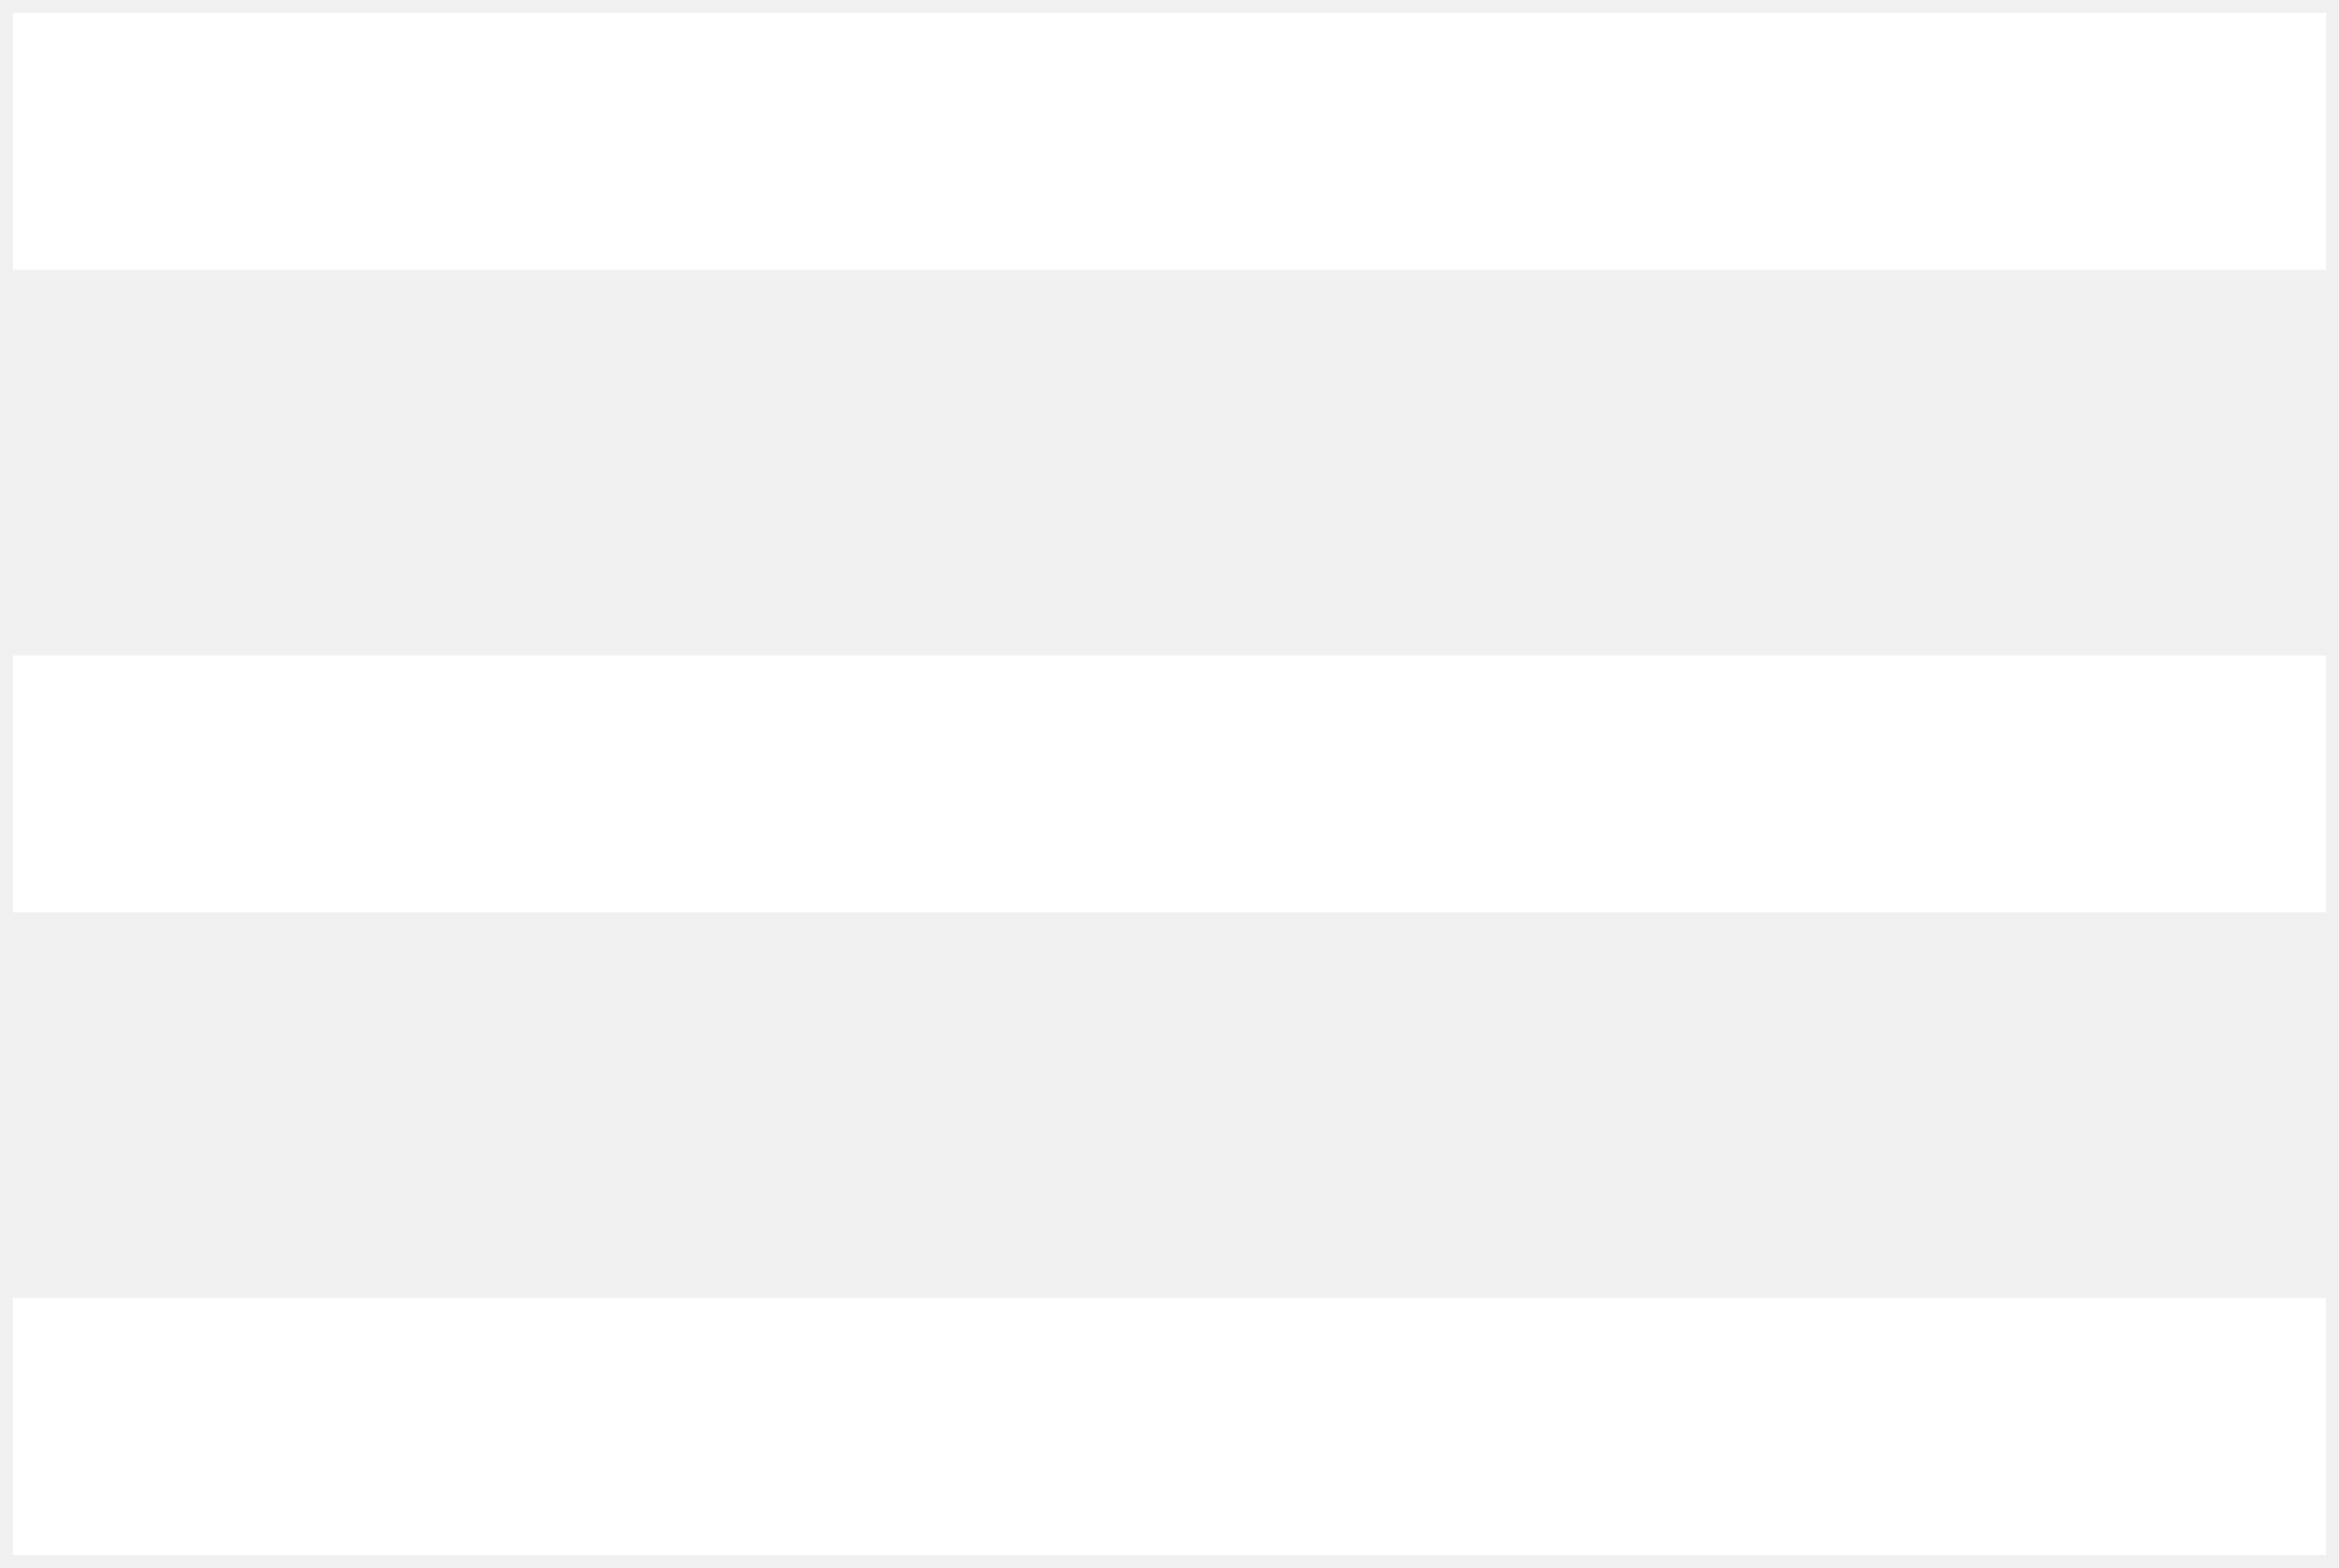
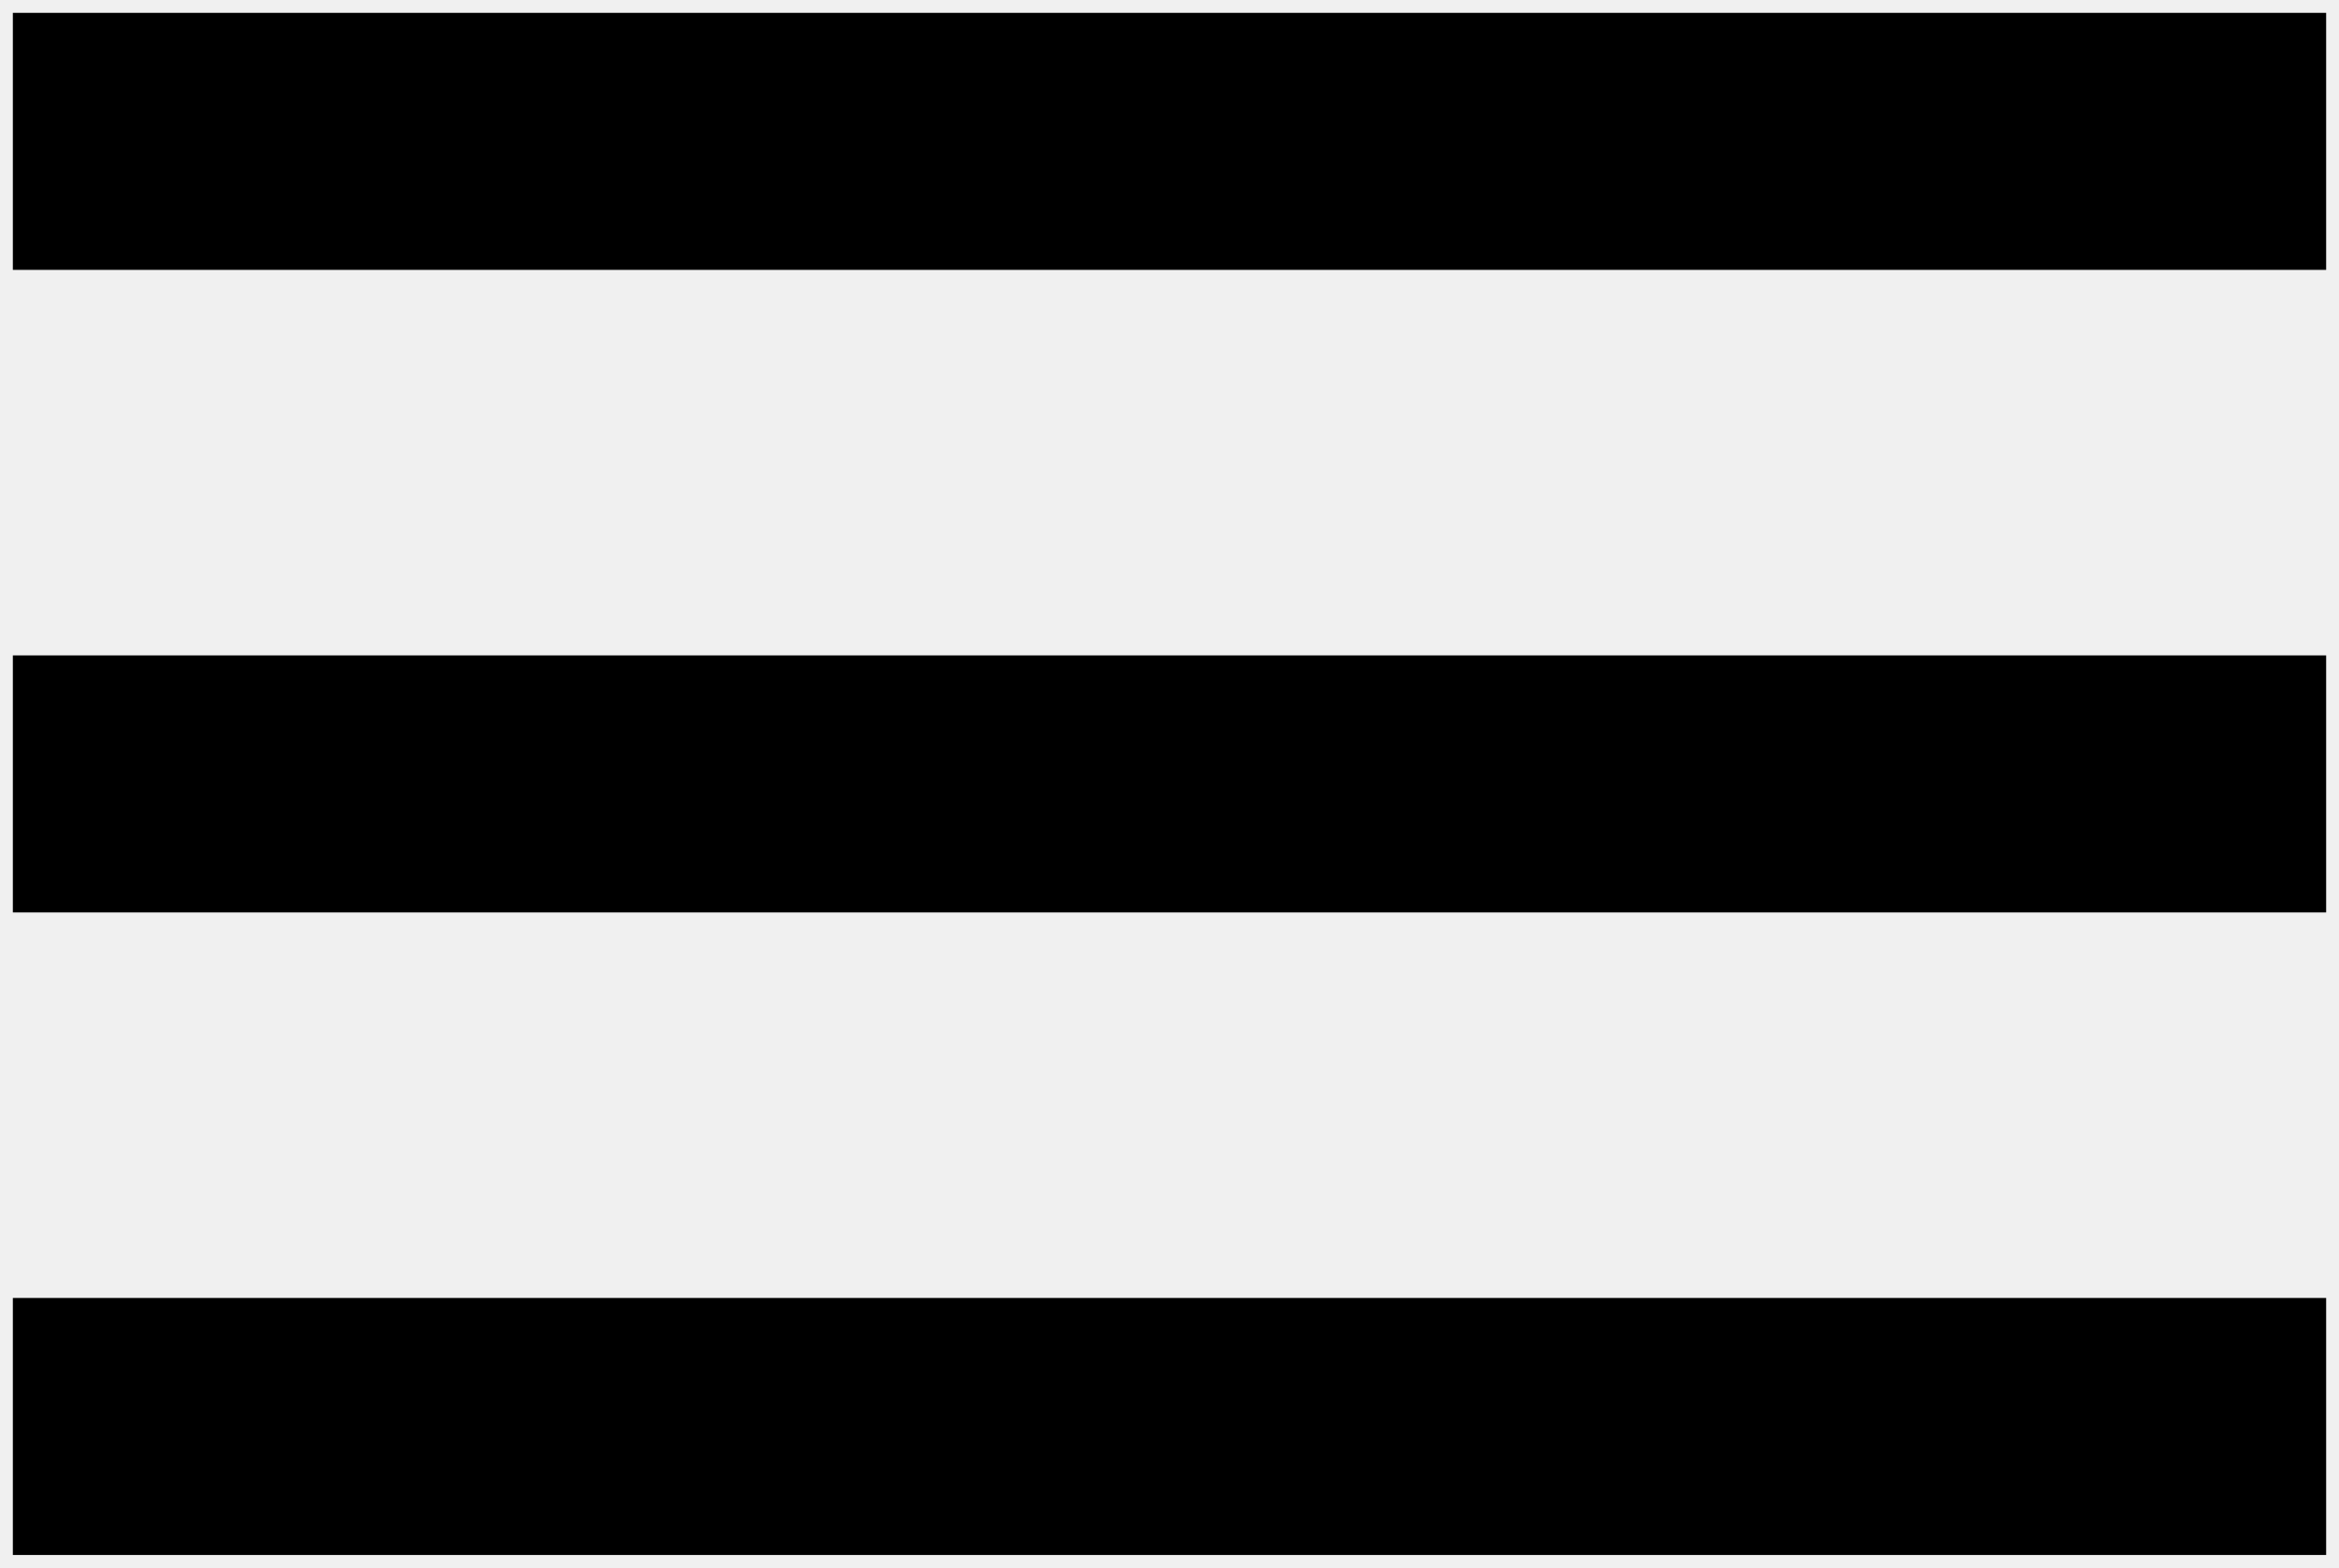
<svg xmlns="http://www.w3.org/2000/svg" version="1.1" id="Layer_1" x="0px" y="0px" viewBox="0 0 18.2 12.2" style="enable-background:new 0 0 18.2 12.2;" xml:space="preserve">
  <style type="text/css">
	.st0{fill:none;}
- 	.st1{fill:#FFFFFF;}
+ 	.st1{fill:#000000;}
</style>
  <path class="st0" d="M-2.9-5.9h24v24h-24V-5.9z" />
  <path class="st1" d="M0.1,12.1h18v-2h-18V12.1z M0.1,7.1h18v-2h-18V7.1z M0.1,0.1v2h18v-2H0.1z" />
</svg>
